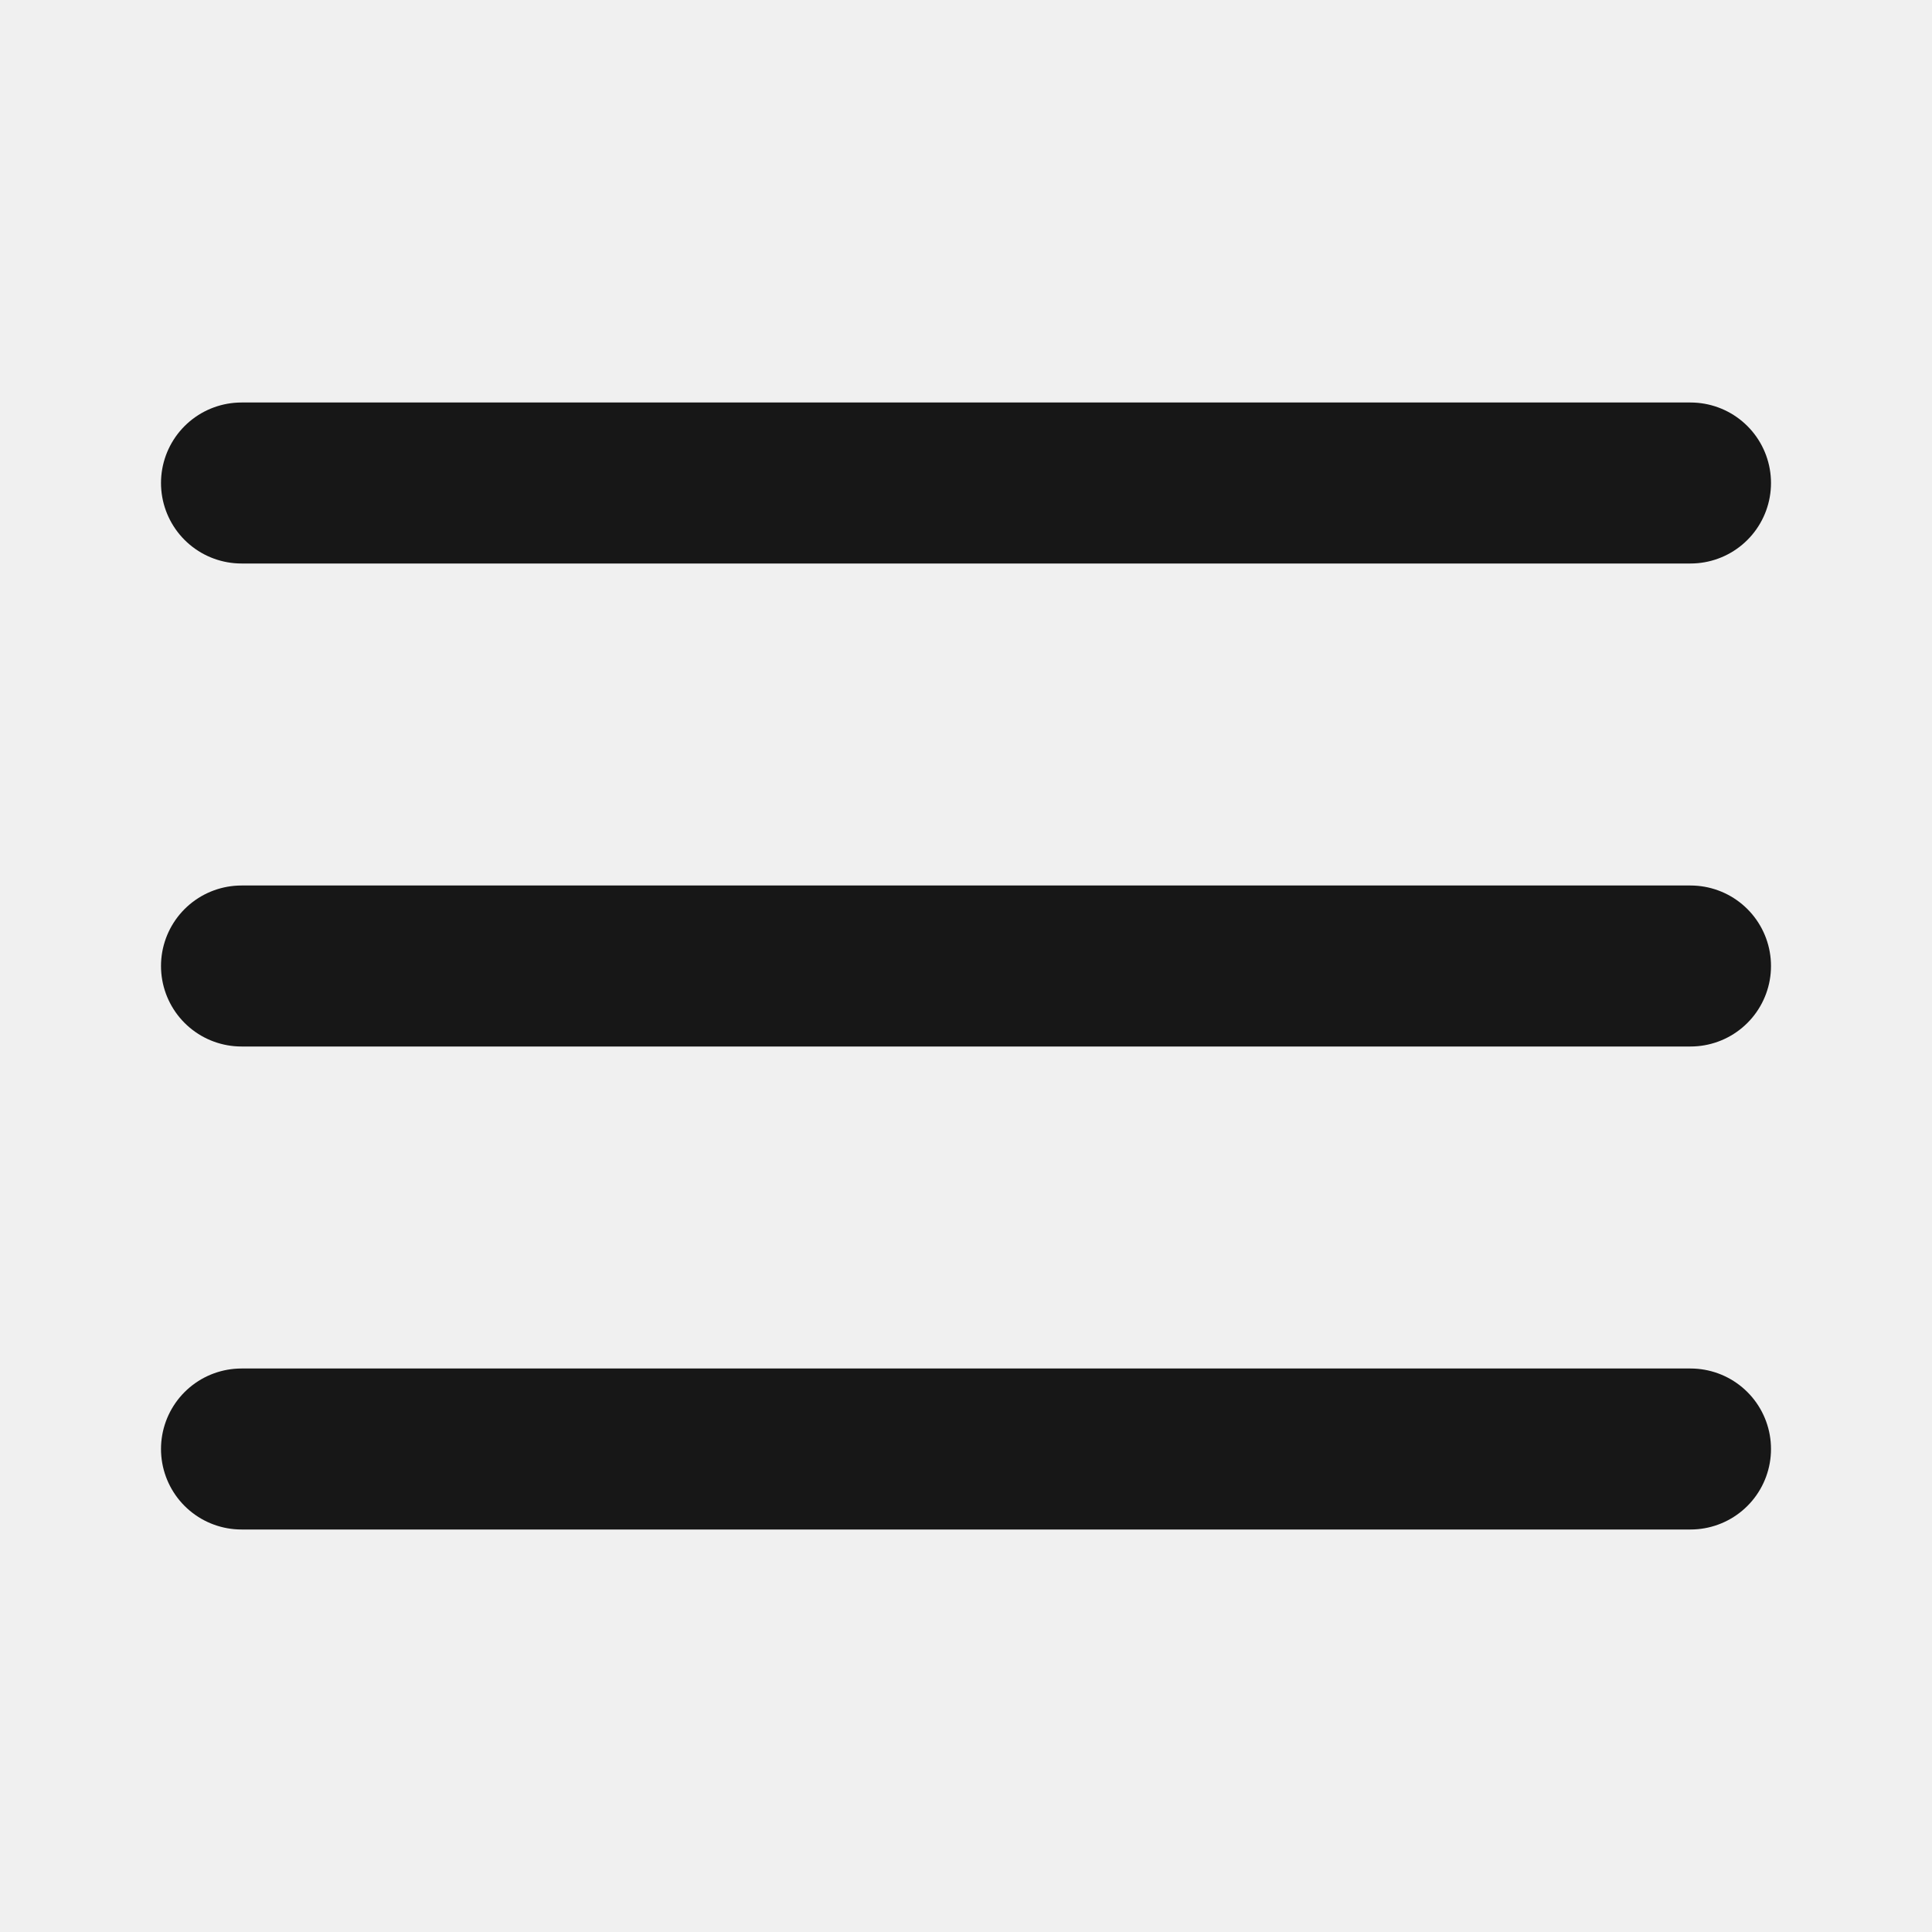
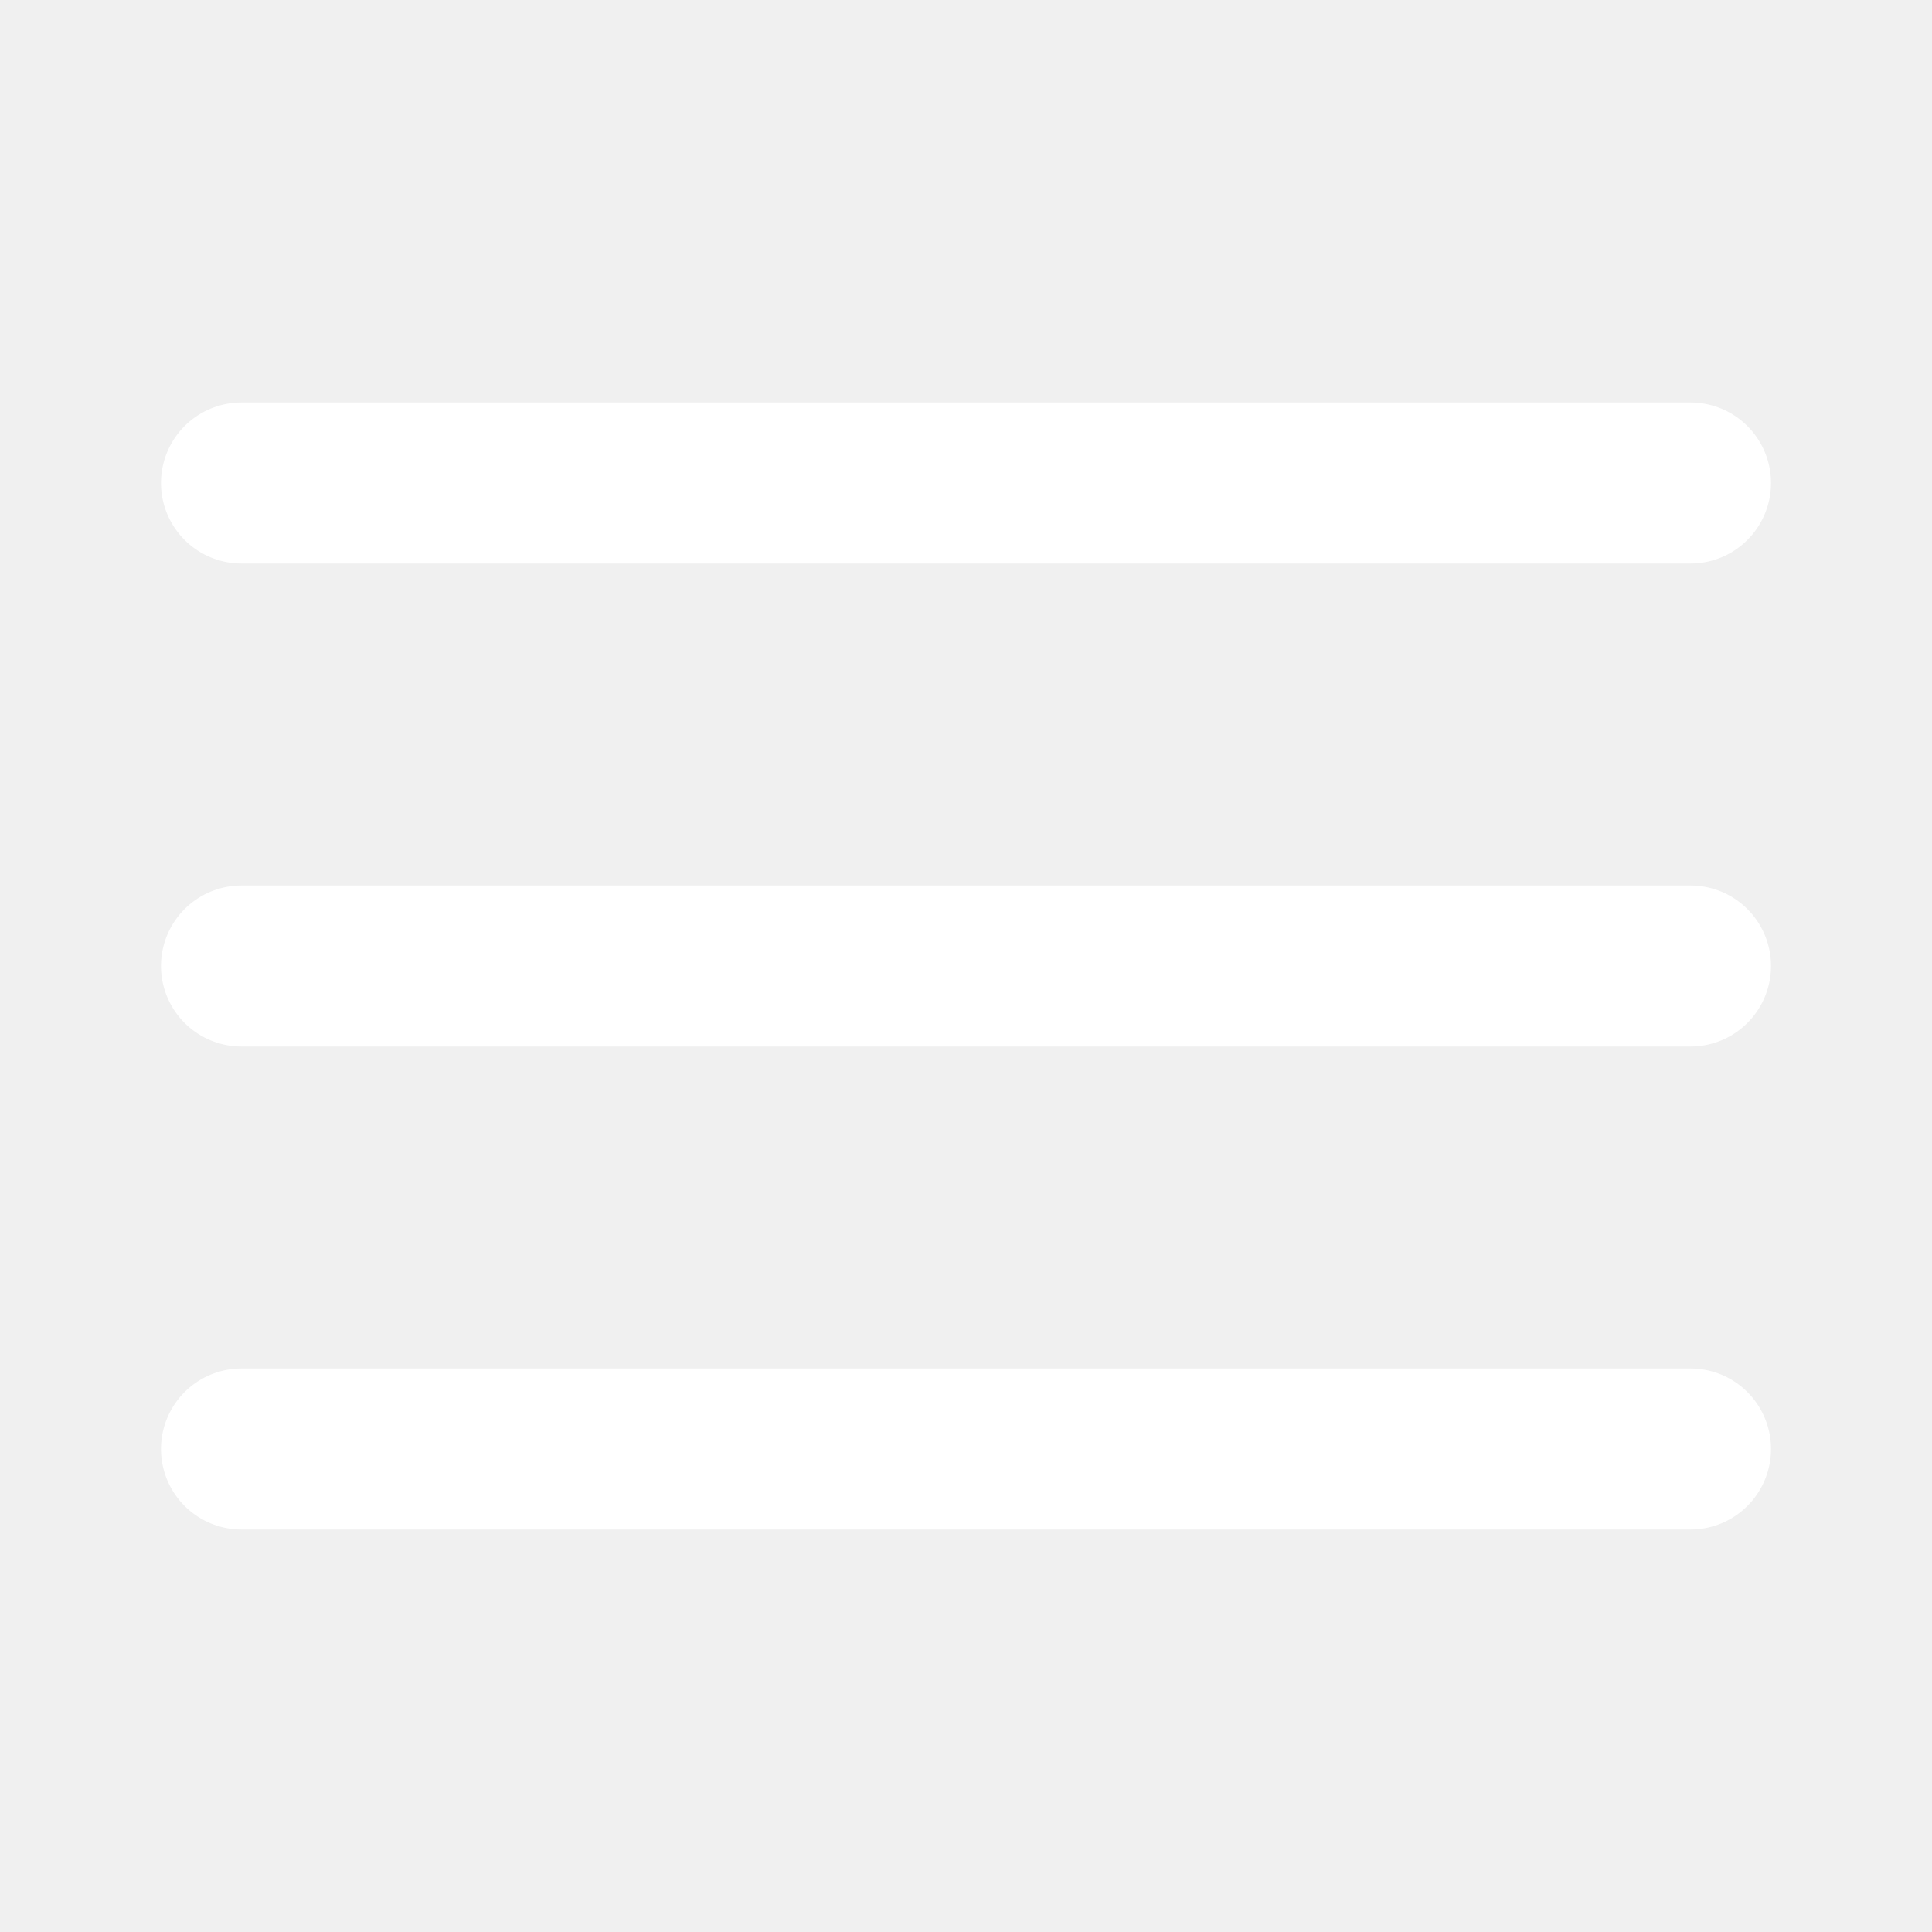
- <svg xmlns="http://www.w3.org/2000/svg" width="24" height="24" viewBox="0 0 24 24" fill="none" stroke="#171717" stroke-width="2" stroke-linecap="round" stroke-linejoin="round" class="feather feather-menu">
+ <svg xmlns="http://www.w3.org/2000/svg" width="24" height="24" viewBox="0 0 24 24" fill="none" stroke="#fff" stroke-width="2" stroke-linecap="round" stroke-linejoin="round" class="feather feather-menu">
  <line x1="3" y1="12" x2="21" y2="12" />
  <line x1="3" y1="6" x2="21" y2="6" />
  <line x1="3" y1="18" x2="21" y2="18" />
</svg>
